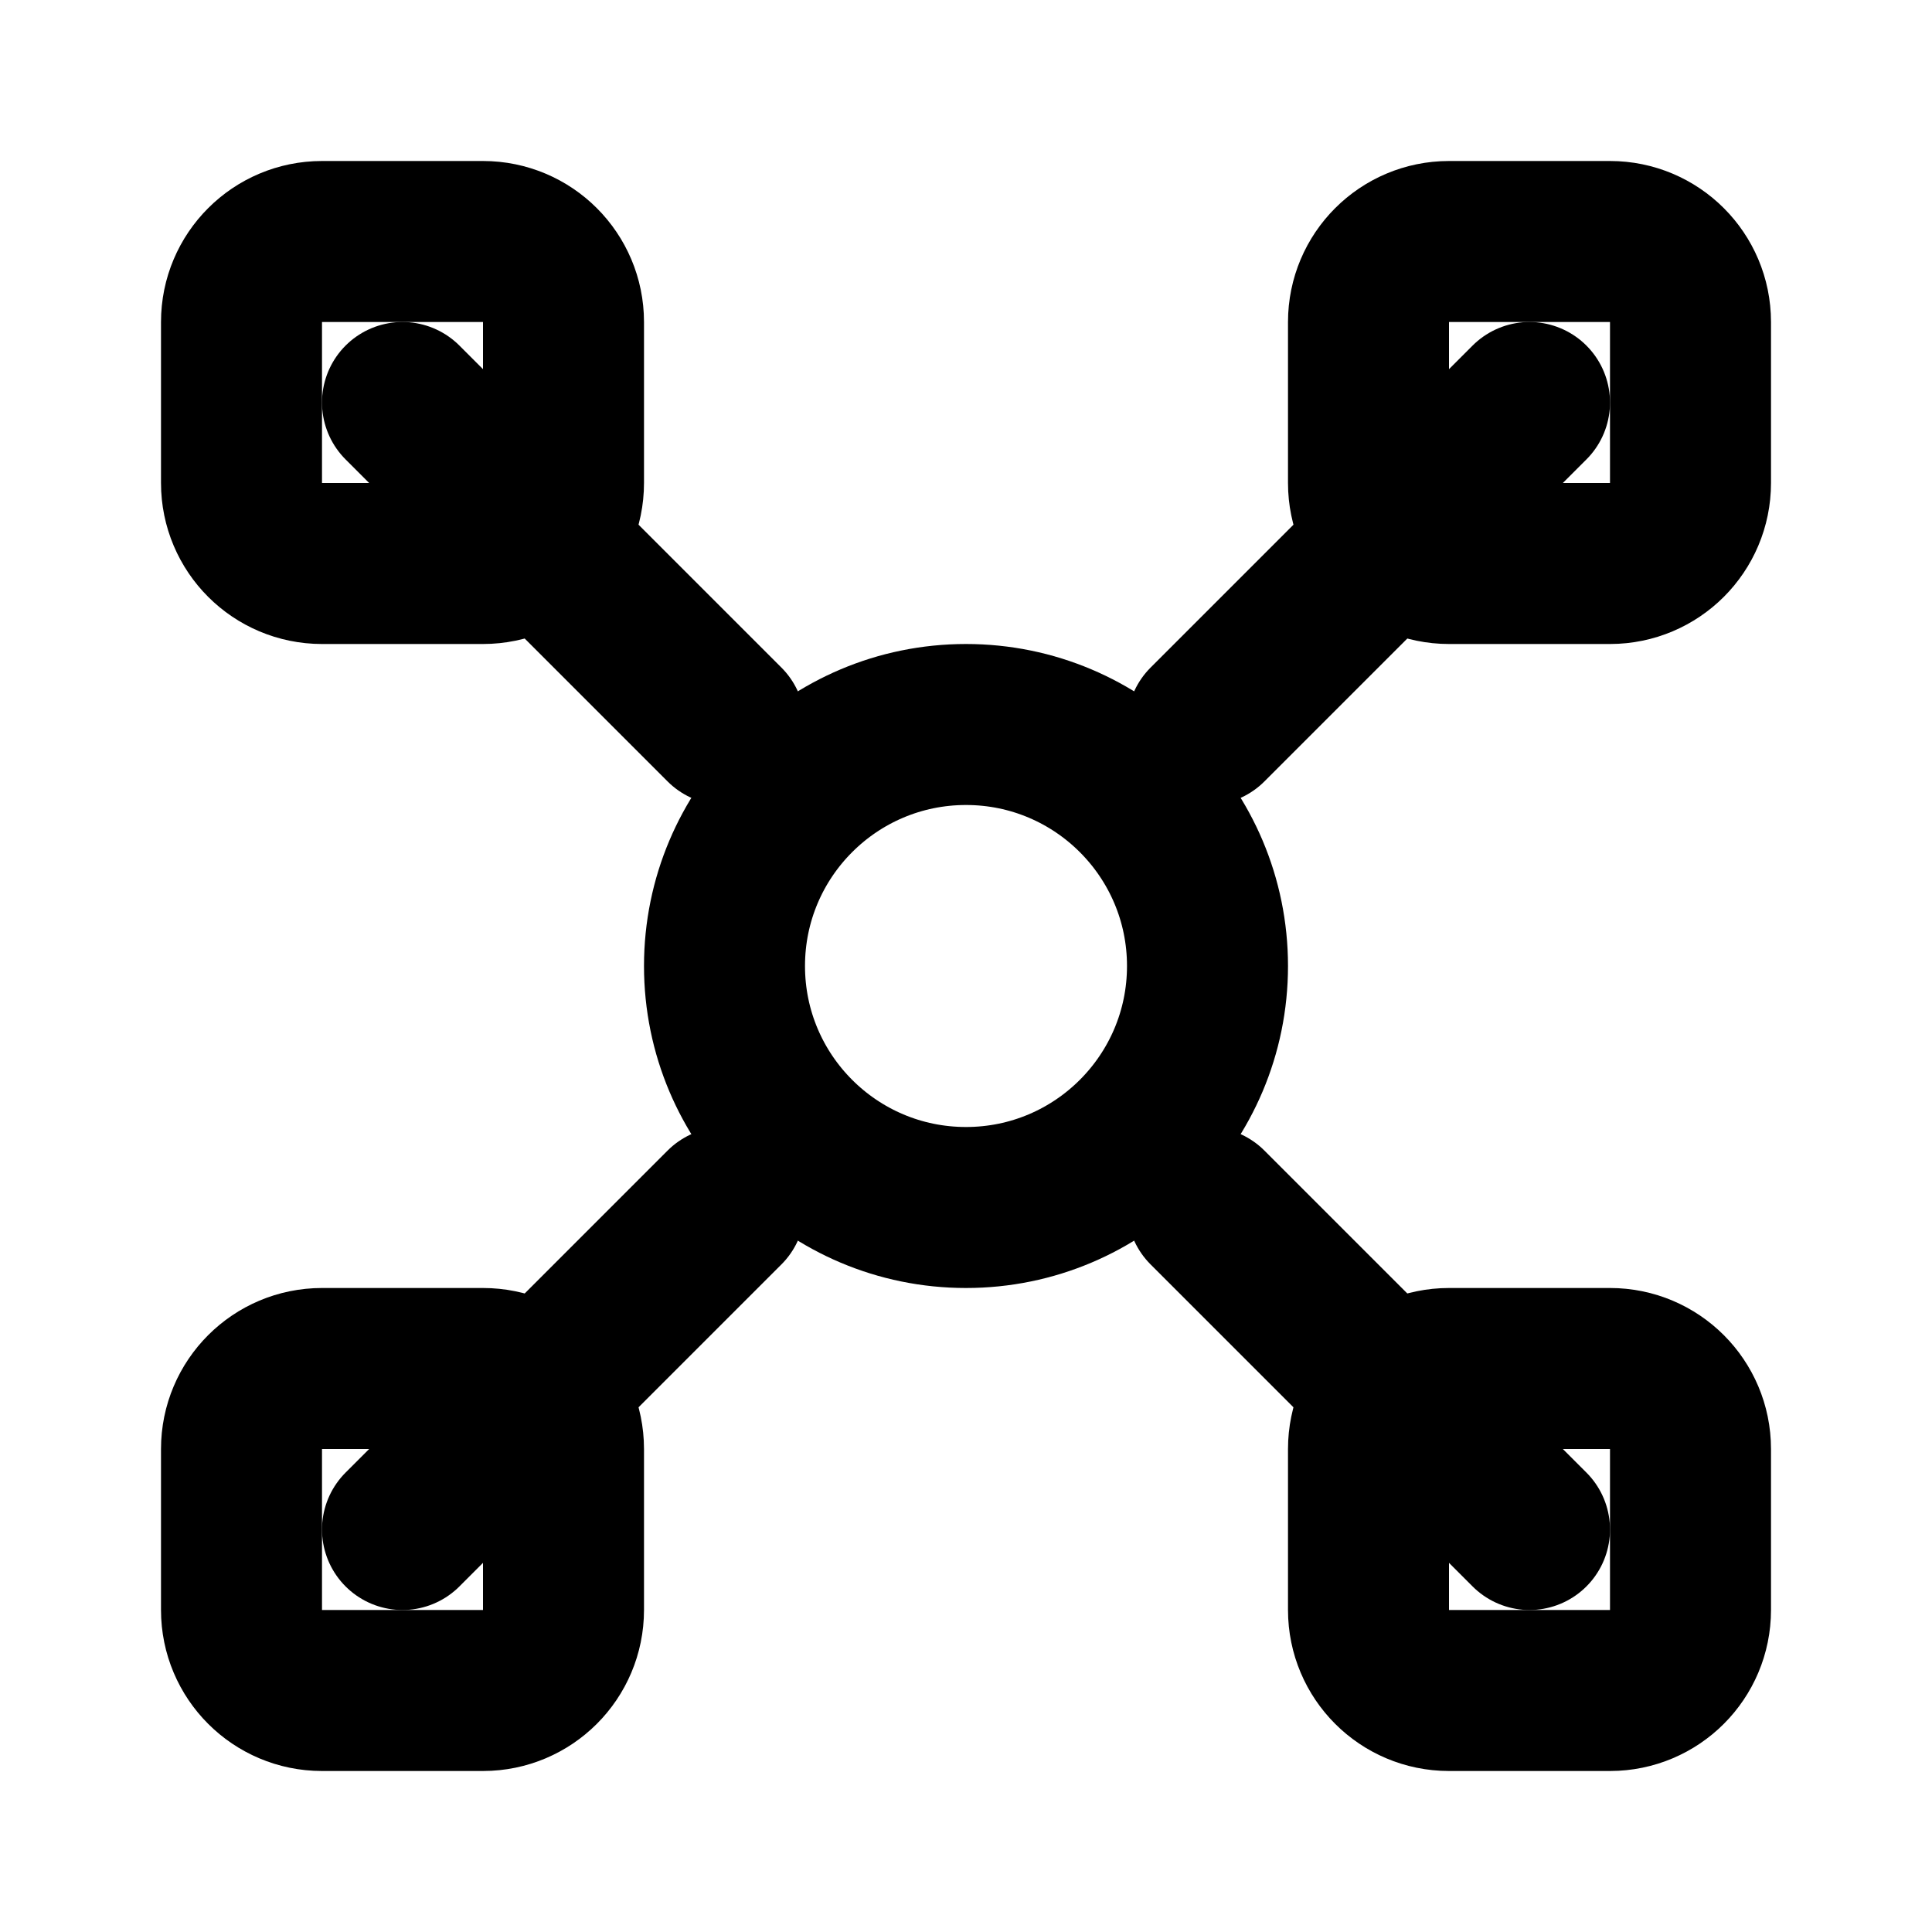
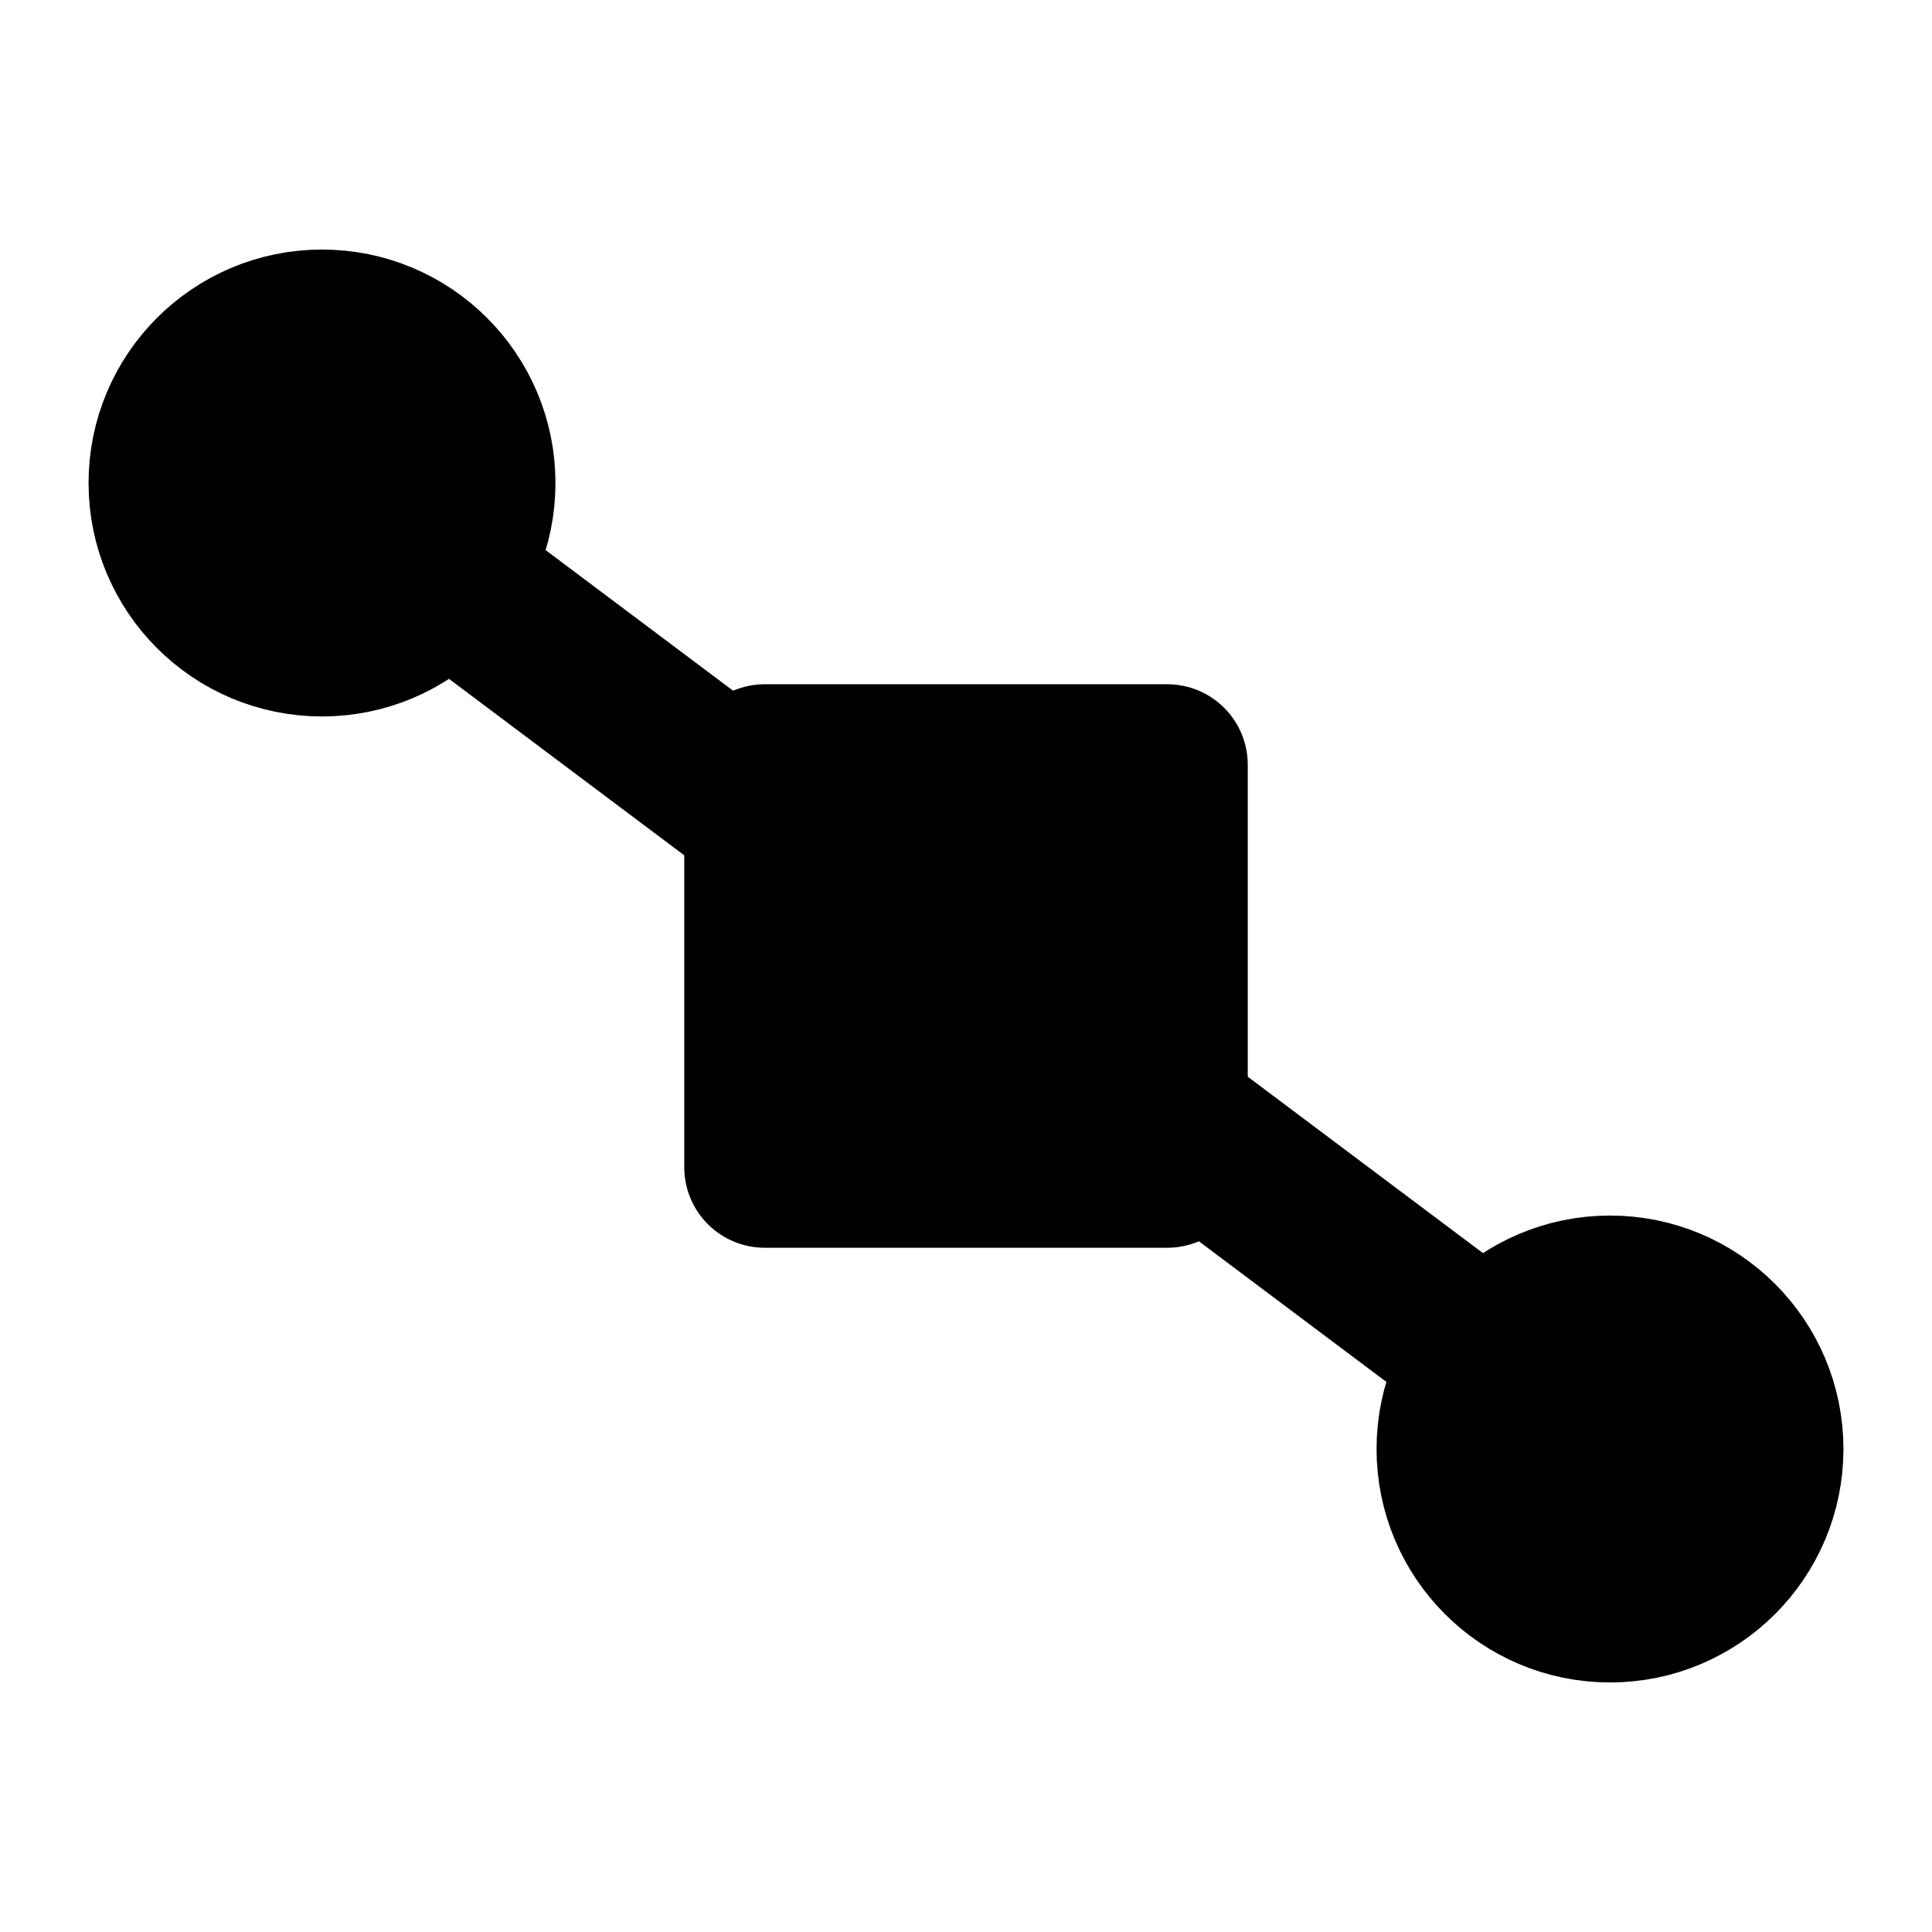
- <svg xmlns="http://www.w3.org/2000/svg" viewBox="0 0 24 24" width="18" height="18" fill="none" stroke="currentColor" stroke-width="2" stroke-linecap="round" stroke-linejoin="round">
-   <circle cx="12" cy="12" r="3" />
-   <path d="M5 5l4 4M19 5l-4 4M5 19l4-4M19 19l-4-4" />
-   <rect x="3" y="3" width="4" height="4" rx="1" />
-   <rect x="17" y="3" width="4" height="4" rx="1" />
-   <rect x="3" y="17" width="4" height="4" rx="1" />
-   <rect x="17" y="17" width="4" height="4" rx="1" />
+ <svg xmlns="http://www.w3.org/2000/svg" viewBox="0 0 24 24" width="24" height="24" fill="none" stroke="currentColor" stroke-width="2" stroke-linecap="round" stroke-linejoin="round">
+   <path d="M4 6l16 12" />
+   <circle cx="4" cy="6" r="1.9" />
+   <circle cx="20" cy="18" r="1.9" />
+   <rect x="9.5" y="9.5" width="5" height="5" fill="currentColor" />
</svg>
